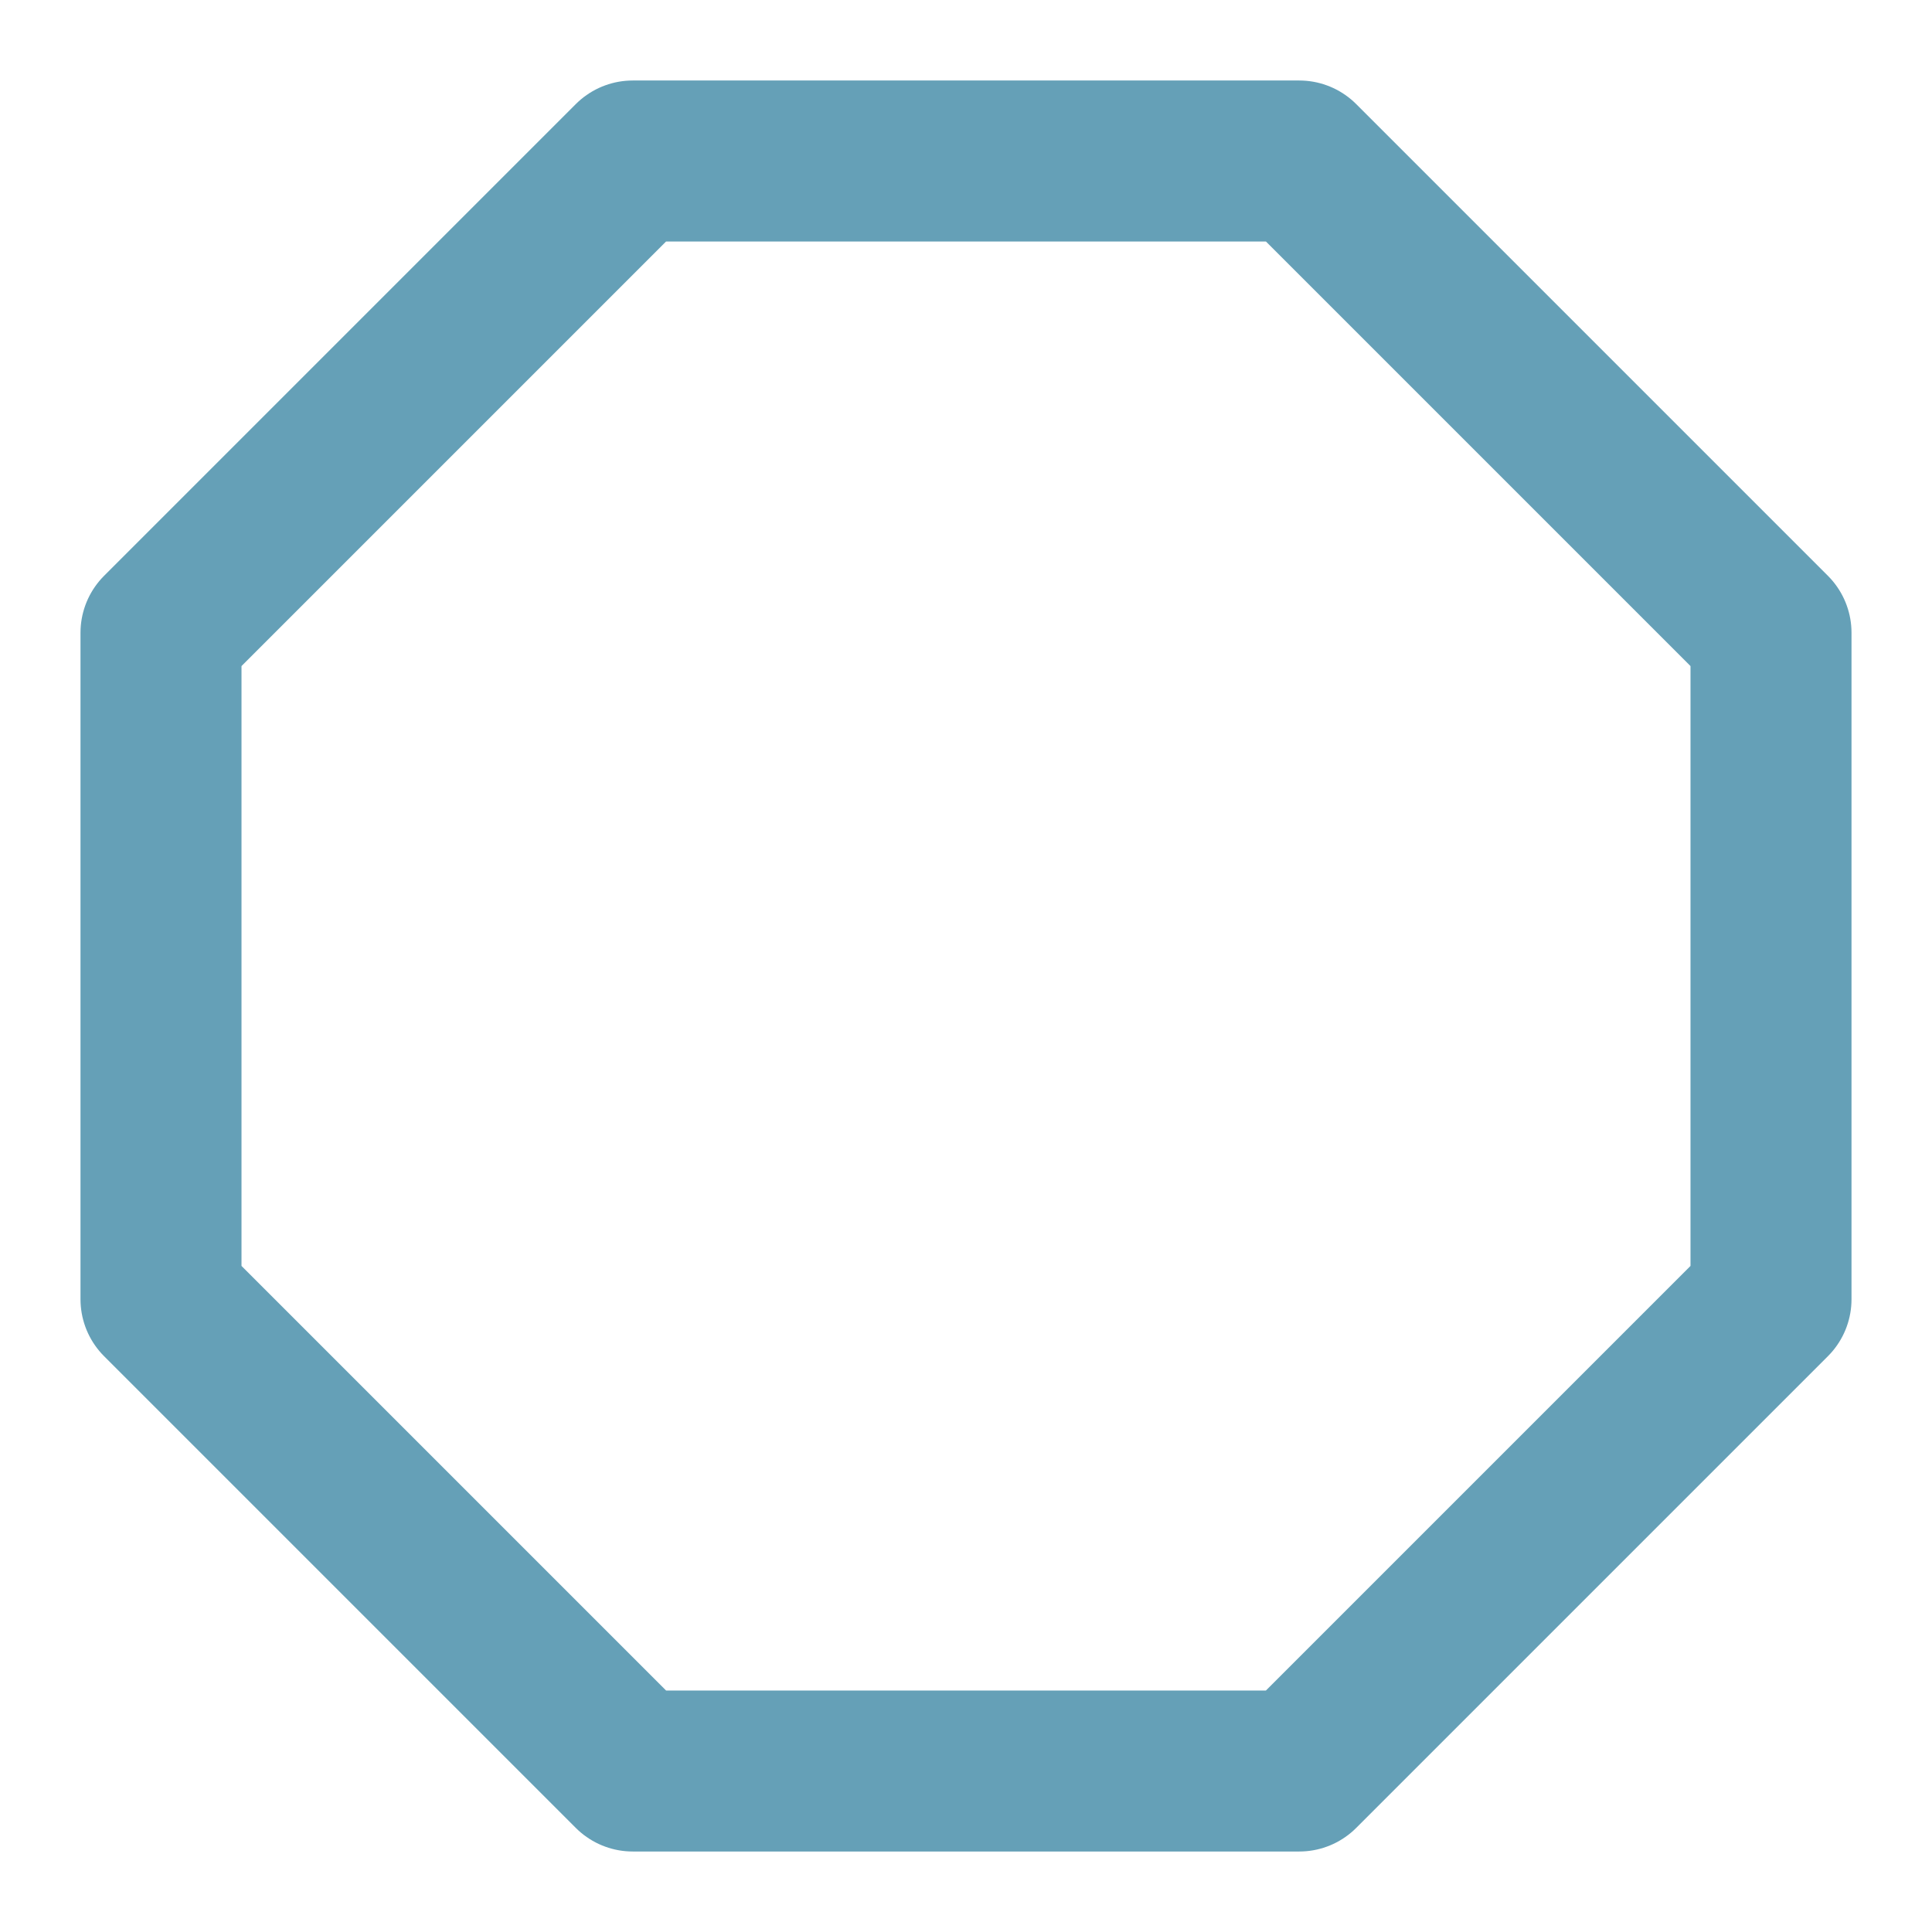
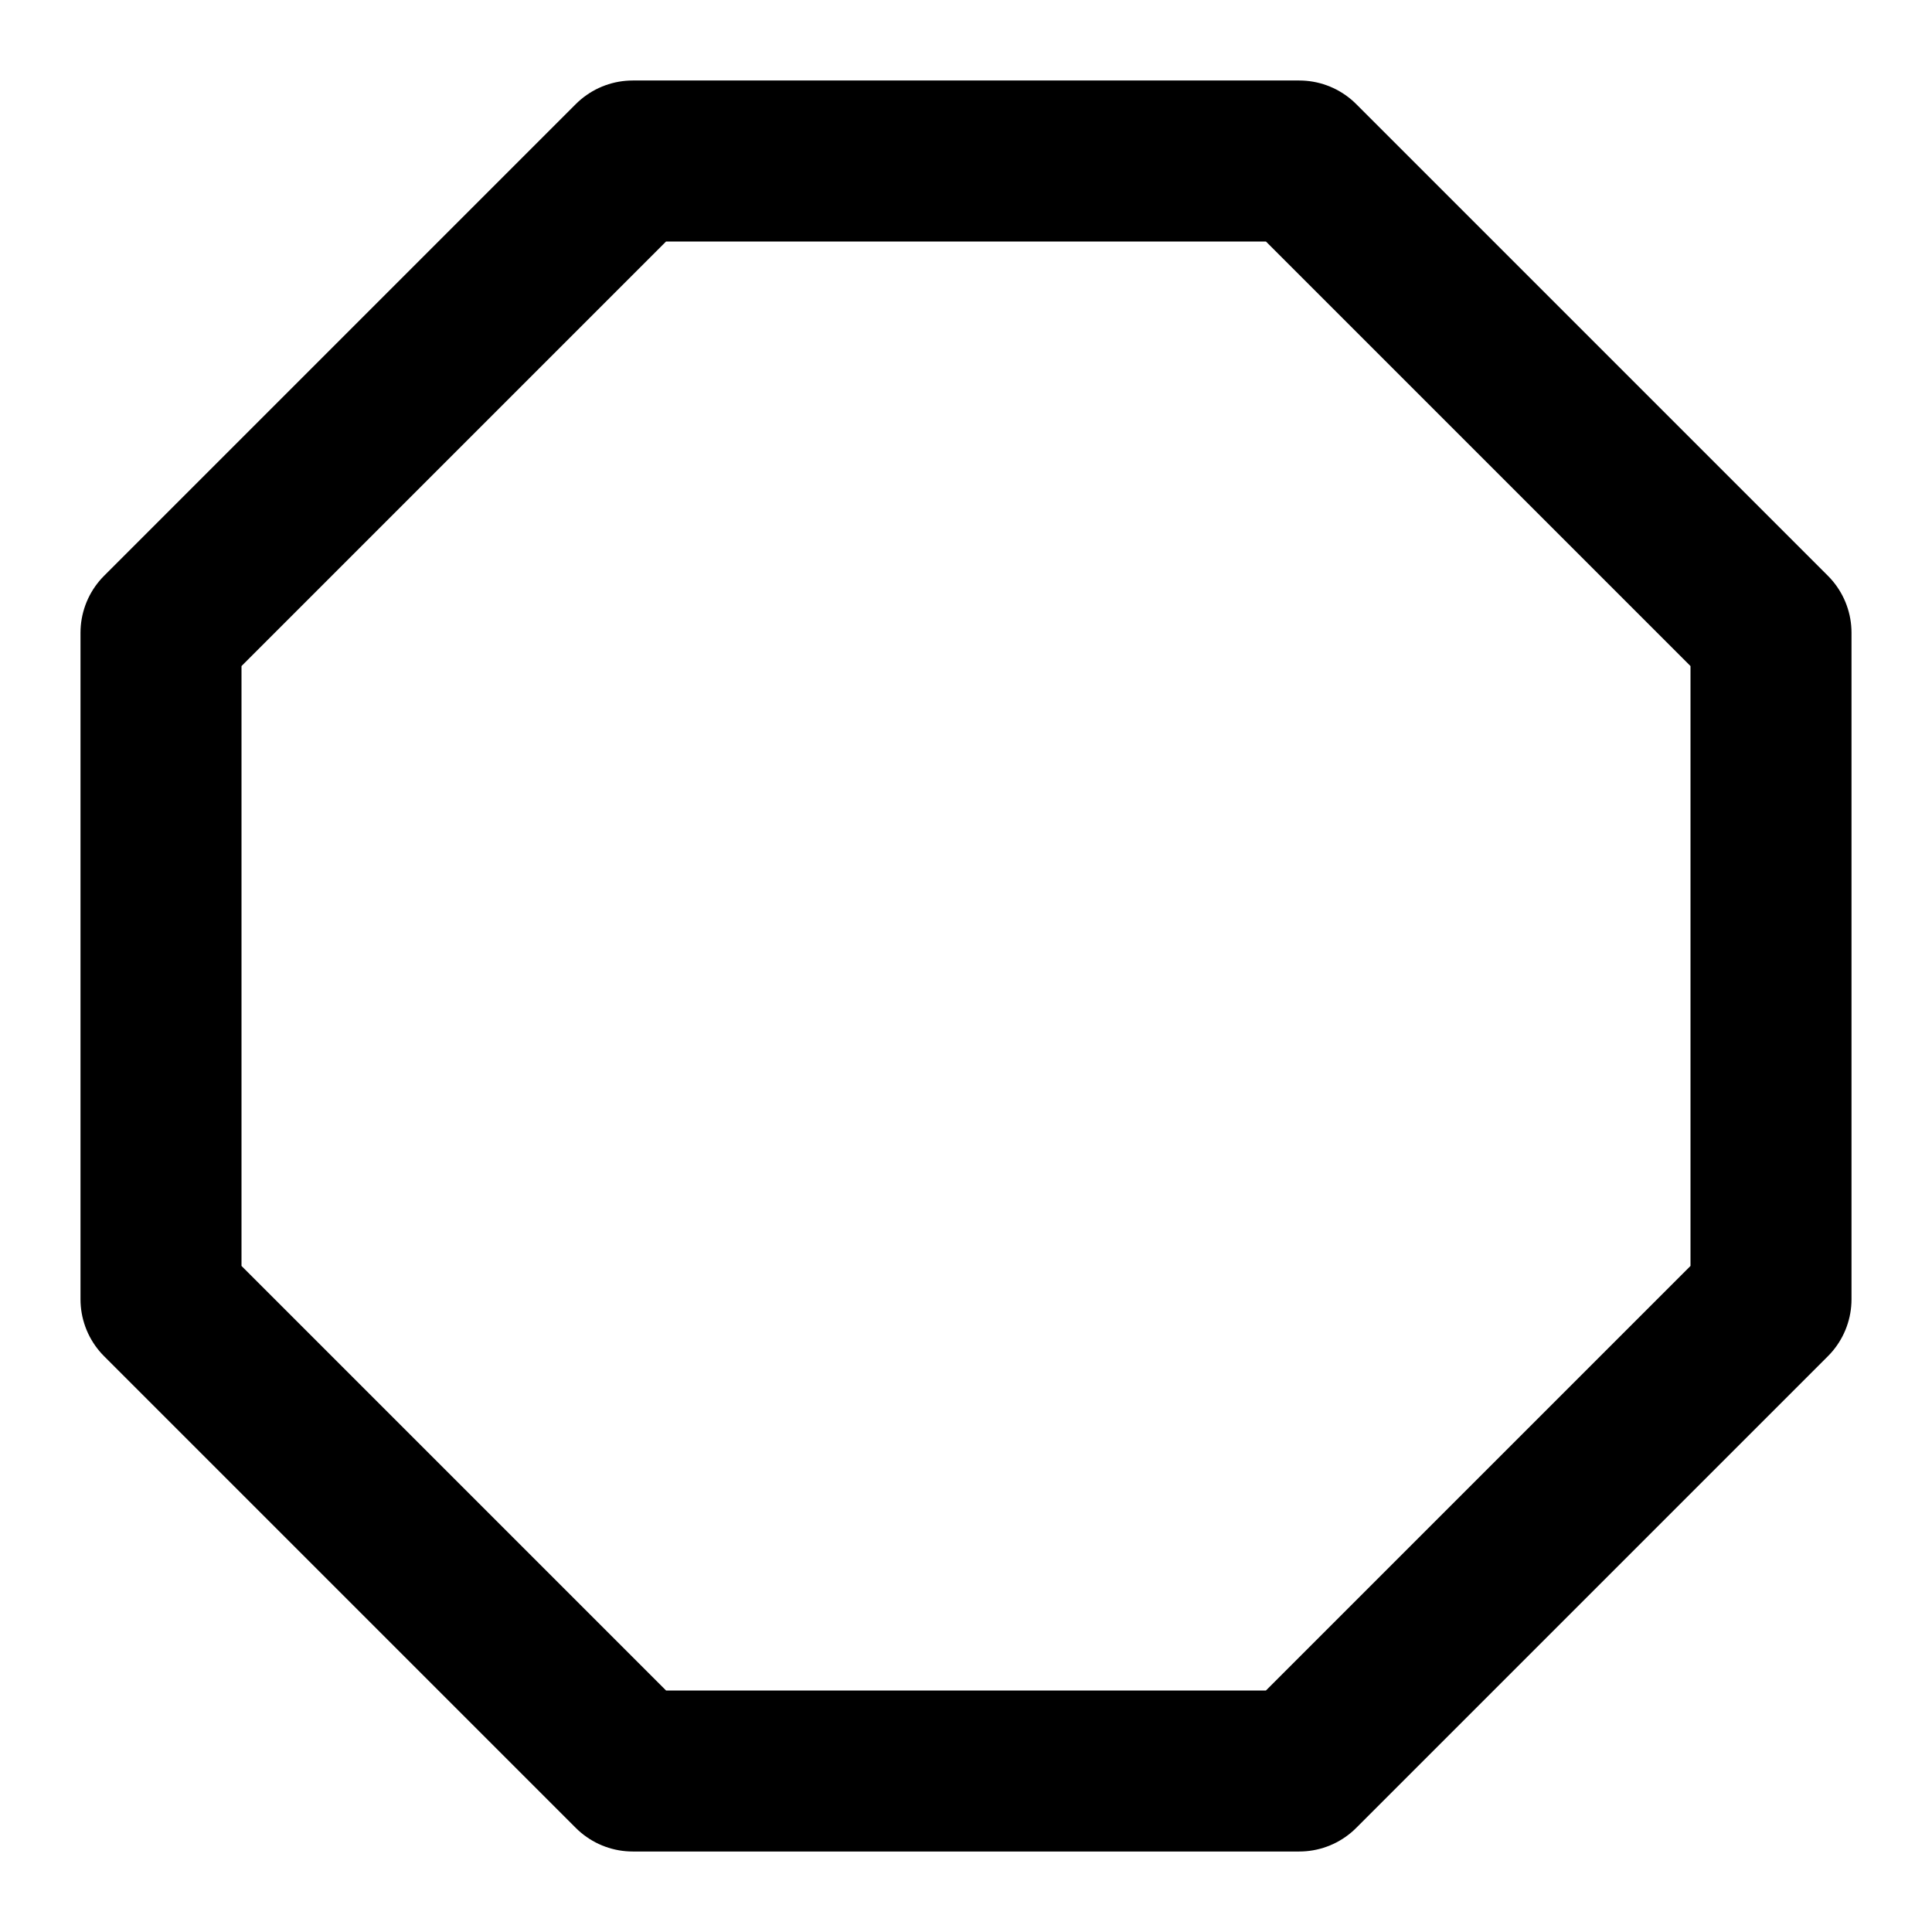
- <svg xmlns="http://www.w3.org/2000/svg" width="24" height="24" viewBox="0 0 24 24" fill="none" stroke="#65A0B7" stroke-width="2" stroke-linecap="round" stroke-linejoin="round" class="feather feather-octagon">
+ <svg xmlns="http://www.w3.org/2000/svg" width="24" height="24" viewBox="0 0 24 24" fill="none" stroke="currentColor" stroke-width="2" stroke-linecap="round" stroke-linejoin="round" class="feather feather-octagon">
  <polygon points="7.86 2 16.14 2 22 7.86 22 16.14 16.14 22 7.86 22 2 16.14 2 7.86 7.86 2" />
</svg>
